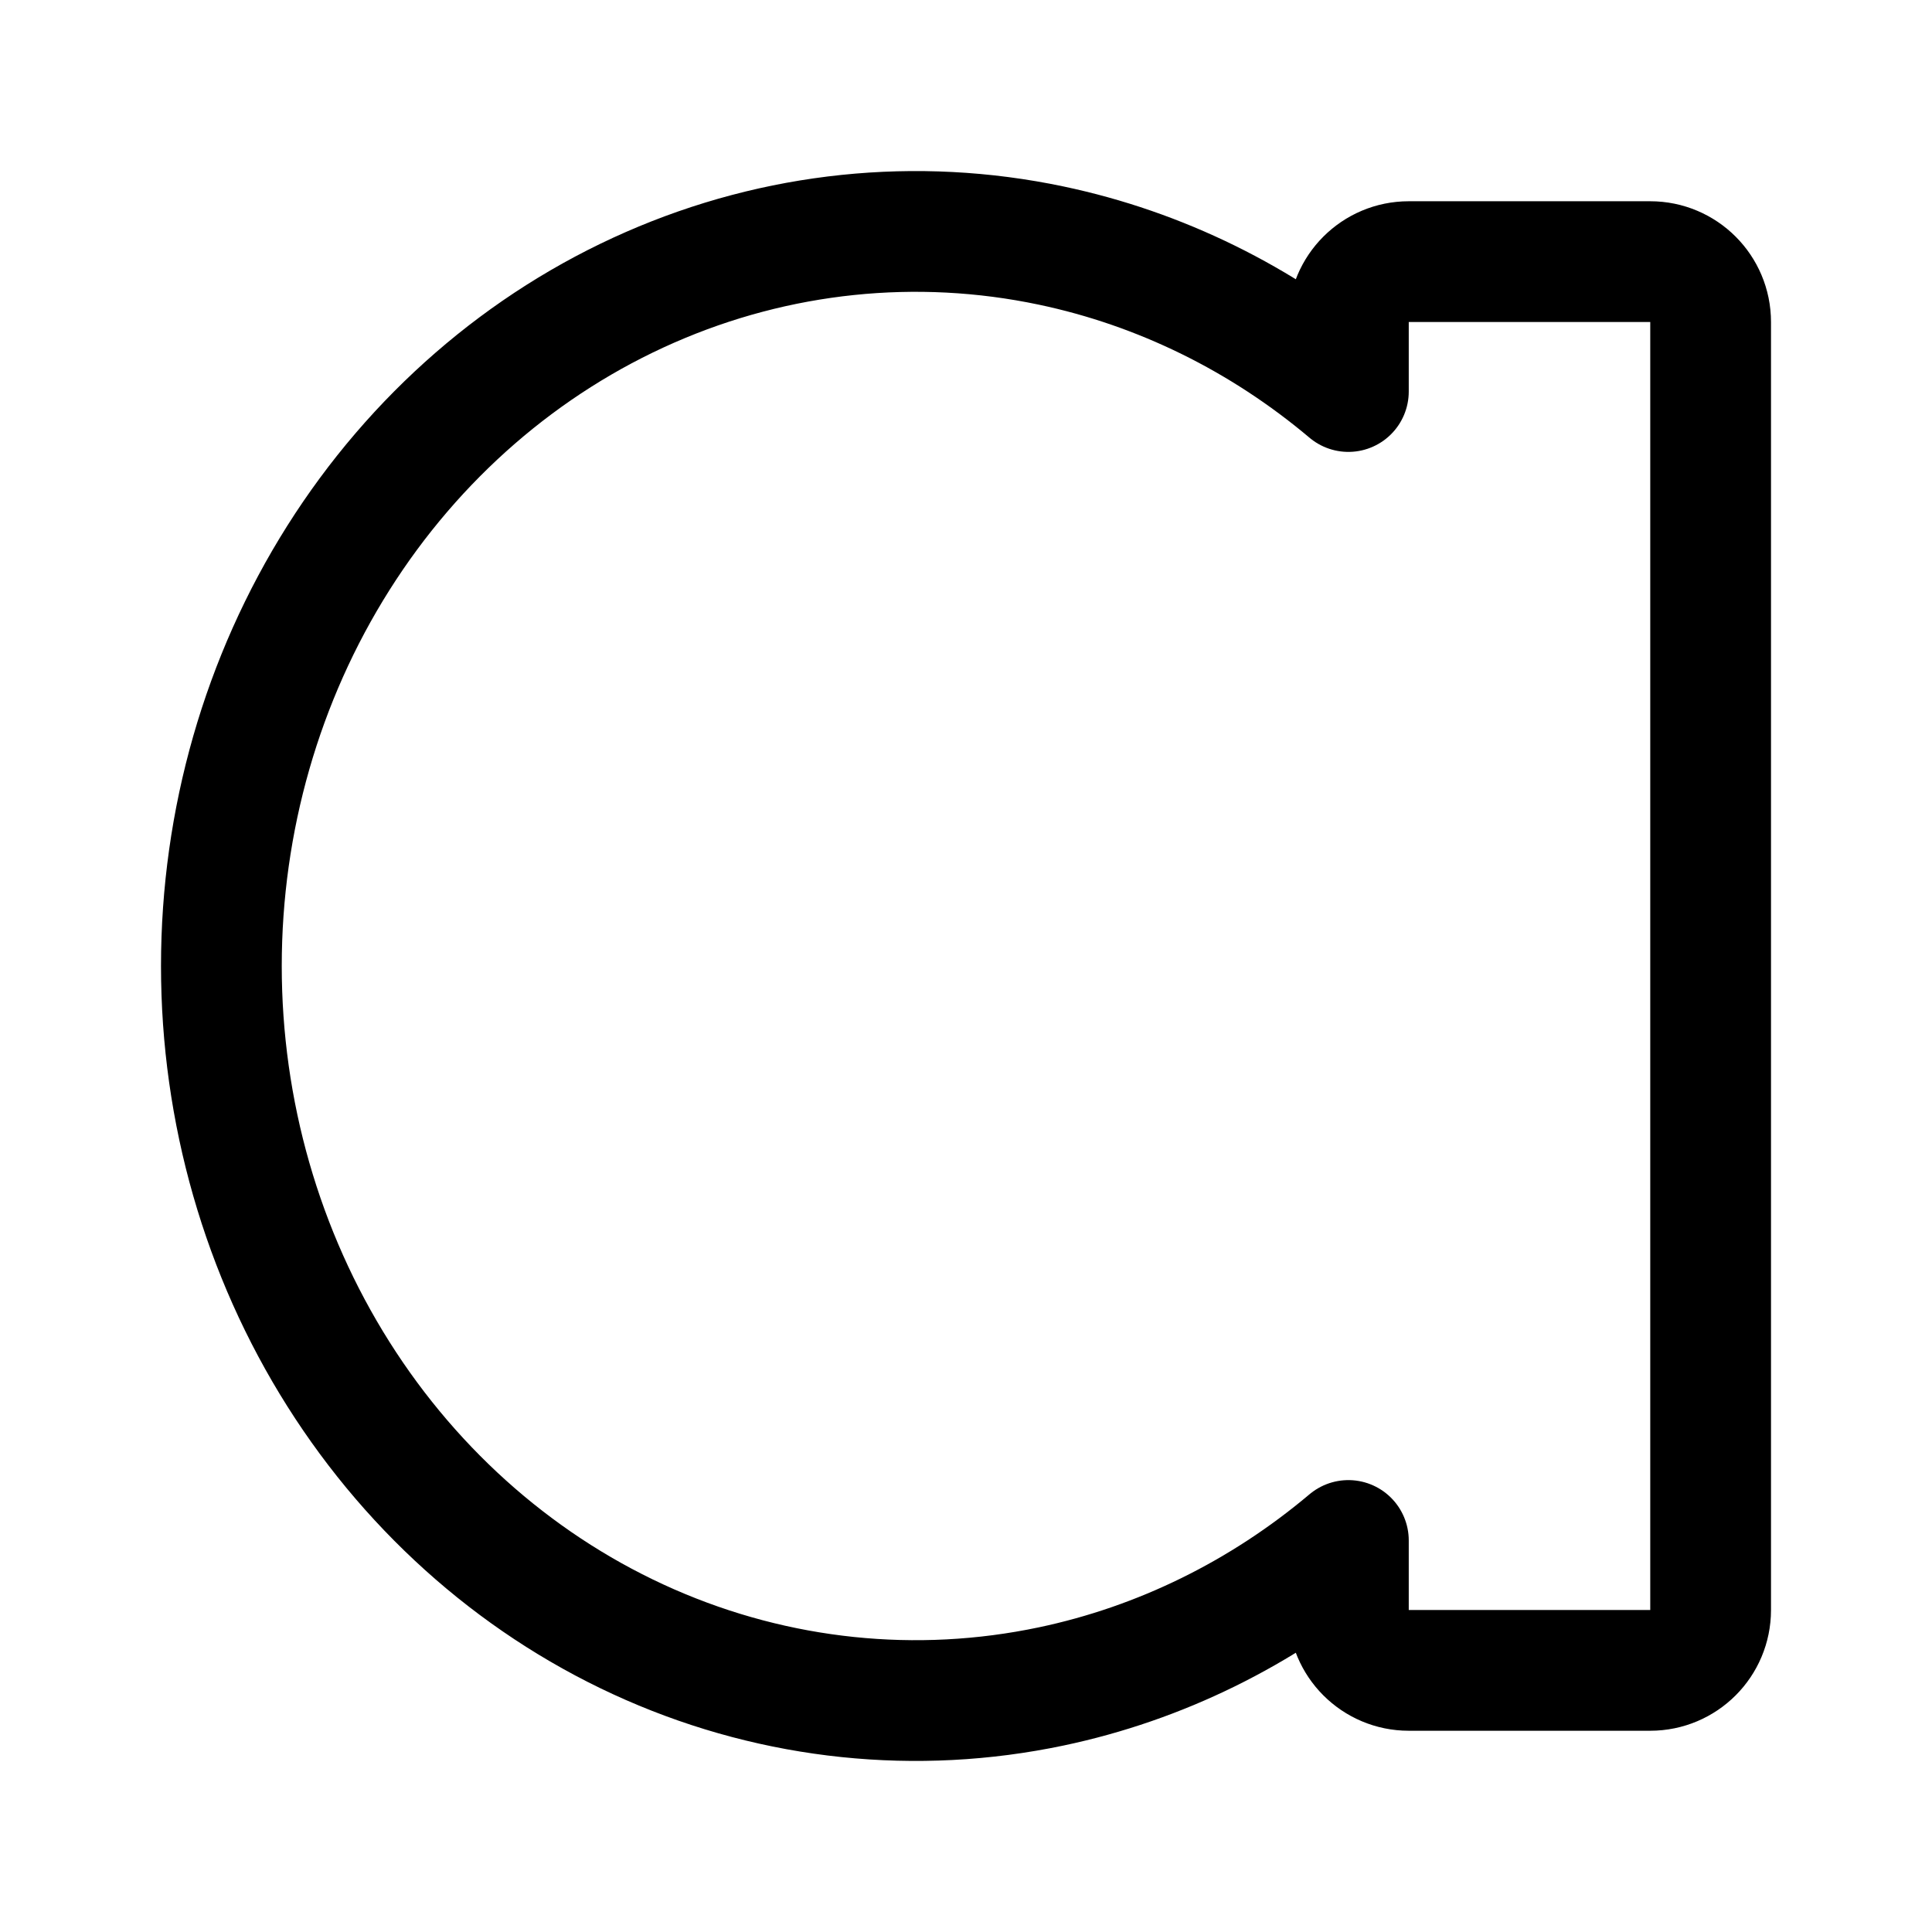
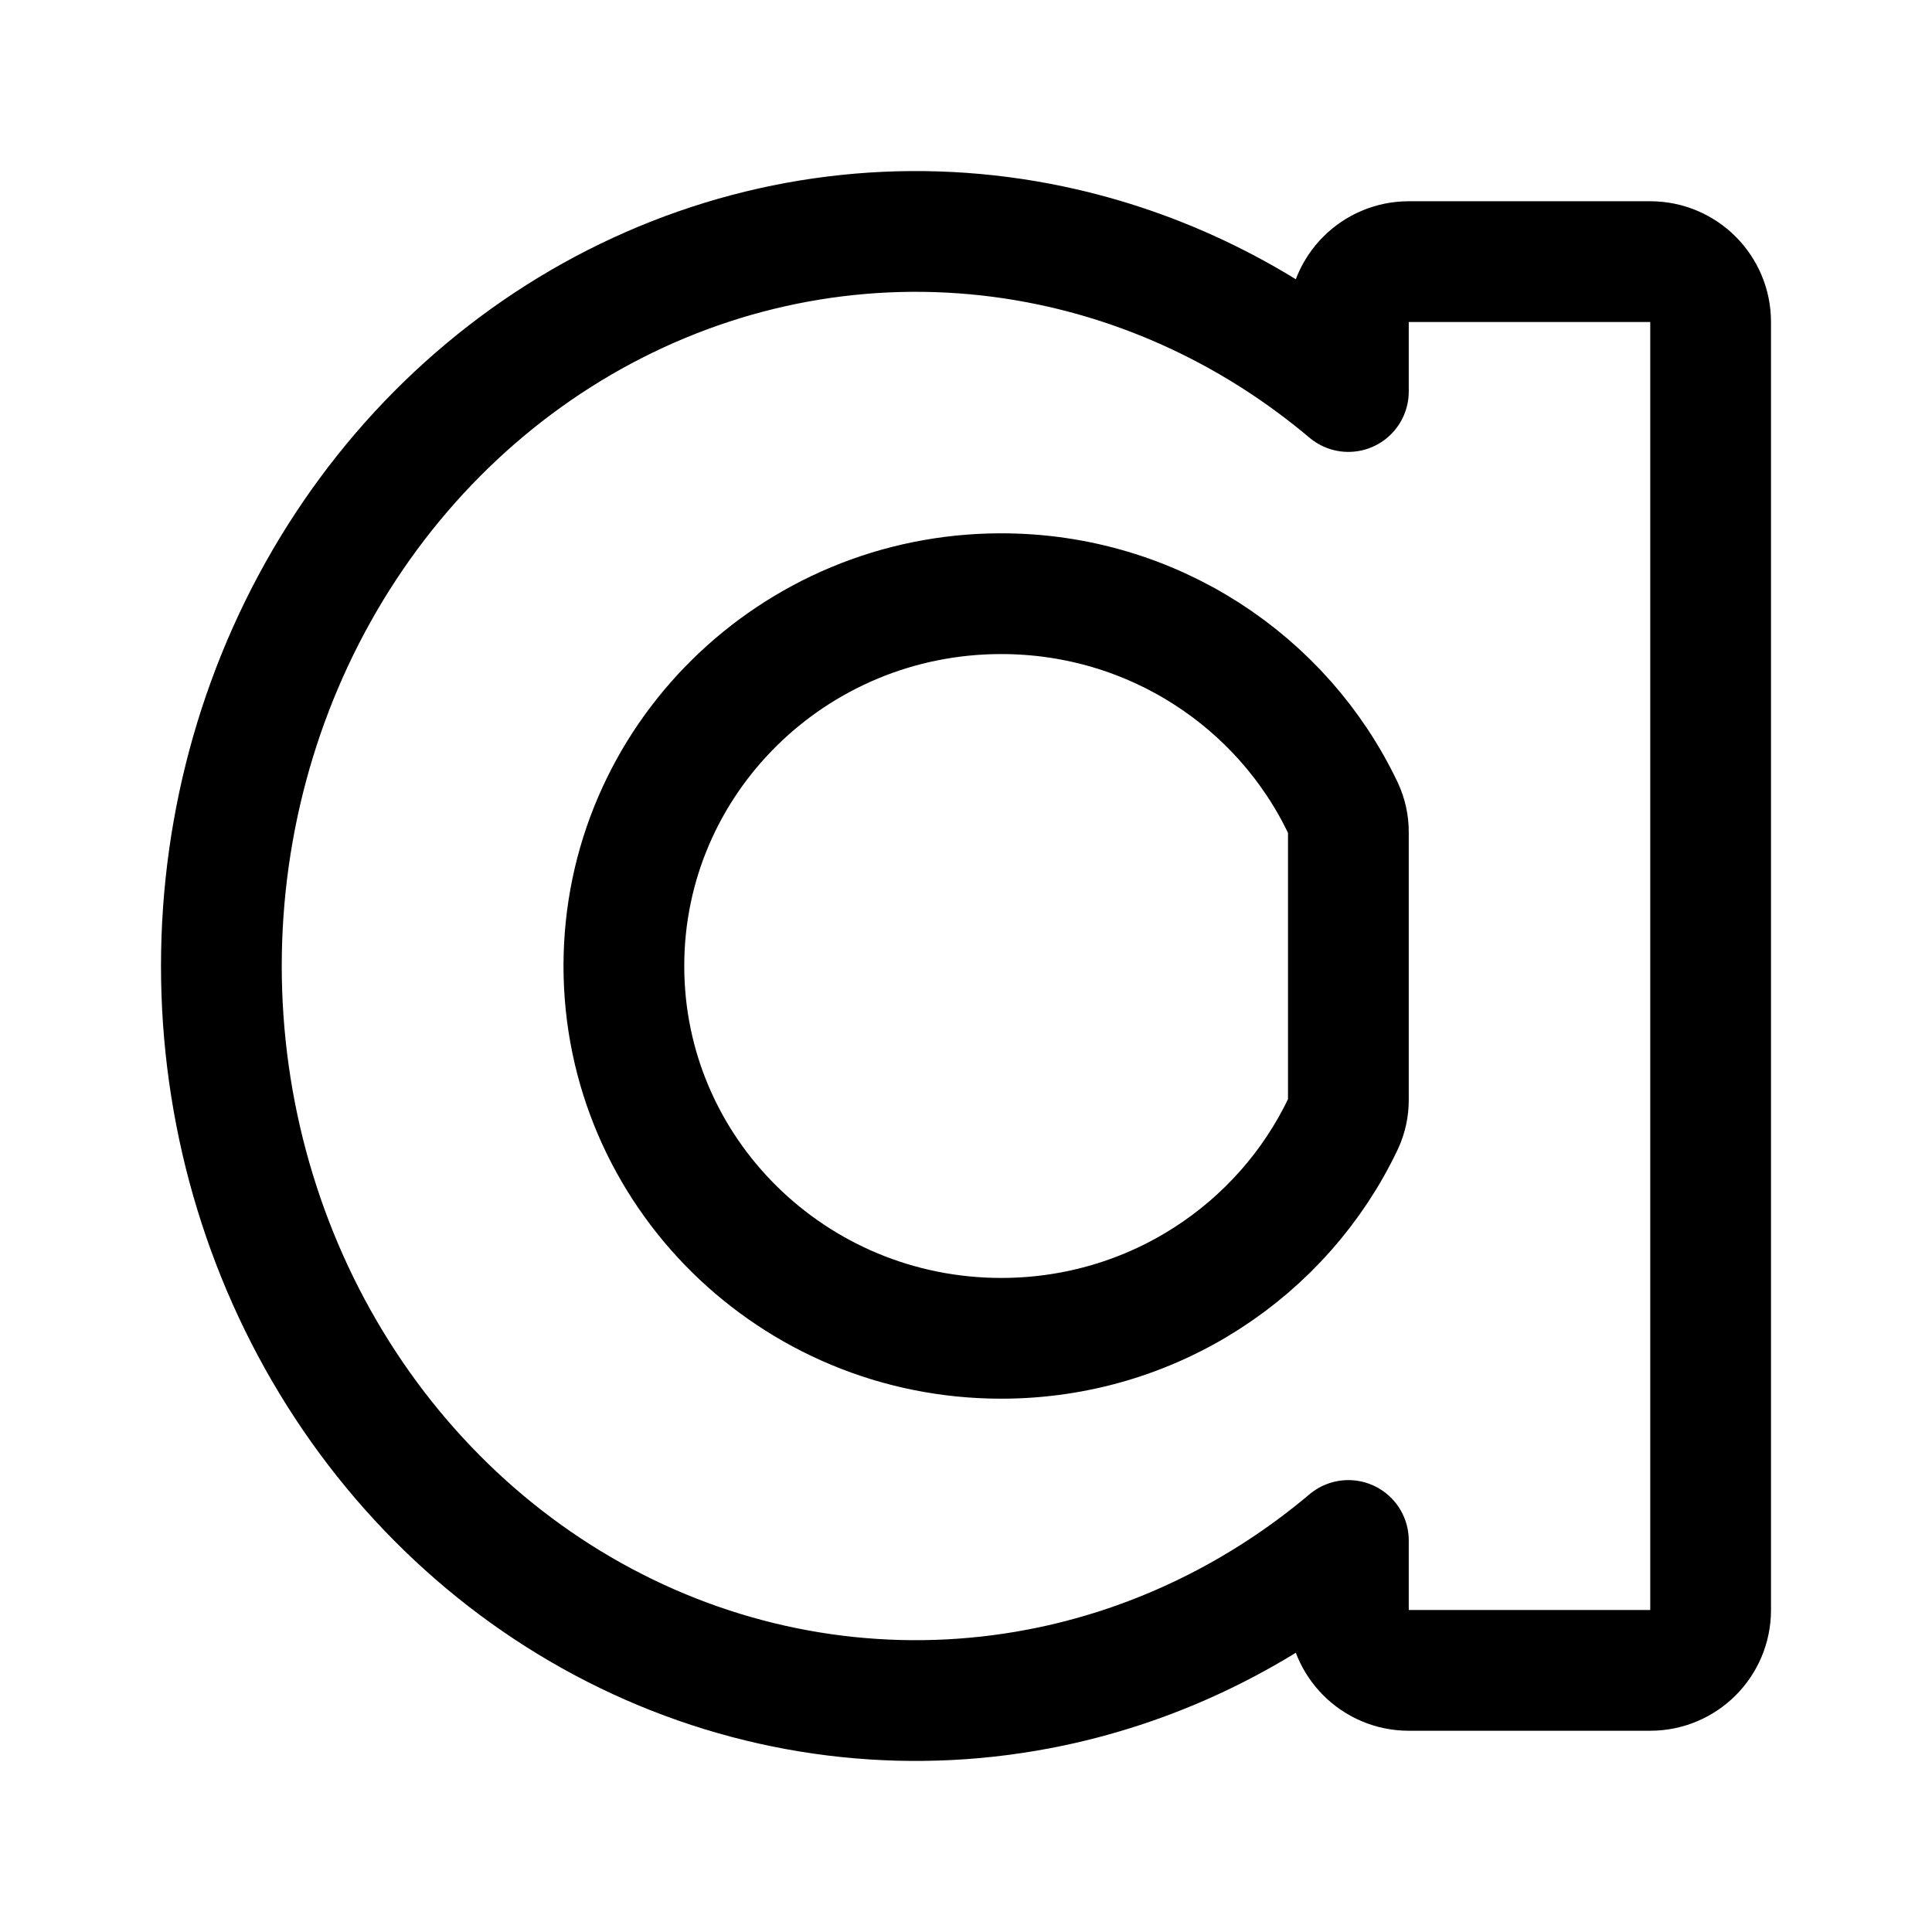
<svg xmlns="http://www.w3.org/2000/svg" width="192" height="192" viewBox="0 0 192 192" fill="none">
  <path d="M64.595 163.443c12.608 5.525 26.481 6.971 39.866 4.154 10.836-2.28 20.957-7.271 29.539-14.506V160a6 6 0 0 0 6 6h24a6 6 0 0 0 6-6V32a6 6 0 0 0-6-6h-24a6 6 0 0 0-6 6v6.909c-8.582-7.235-18.703-12.226-29.539-14.506-13.385-2.817-27.258-1.371-39.866 4.154S41.21 43.439 33.629 55.443C26.047 67.448 22 81.562 22 96c0 14.438 4.047 28.552 11.629 40.557 7.581 12.004 18.358 21.361 30.966 26.886Z" stroke="#000" stroke-width="12" stroke-linecap="round" stroke-linejoin="round" />
+   <path d="M62 96c0 20.435 16.79 37 37.5 37 15.039 0 28.01-8.734 33.987-21.342a5.542 5.542 0 0 0 .513-2.376V82.718a5.54 5.54 0 0 0-.513-2.376C127.51 67.734 114.539 59 99.5 59 78.79 59 62 75.566 62 96Z" stroke="#000" stroke-width="12" stroke-linecap="round" stroke-linejoin="round" />
</svg>
